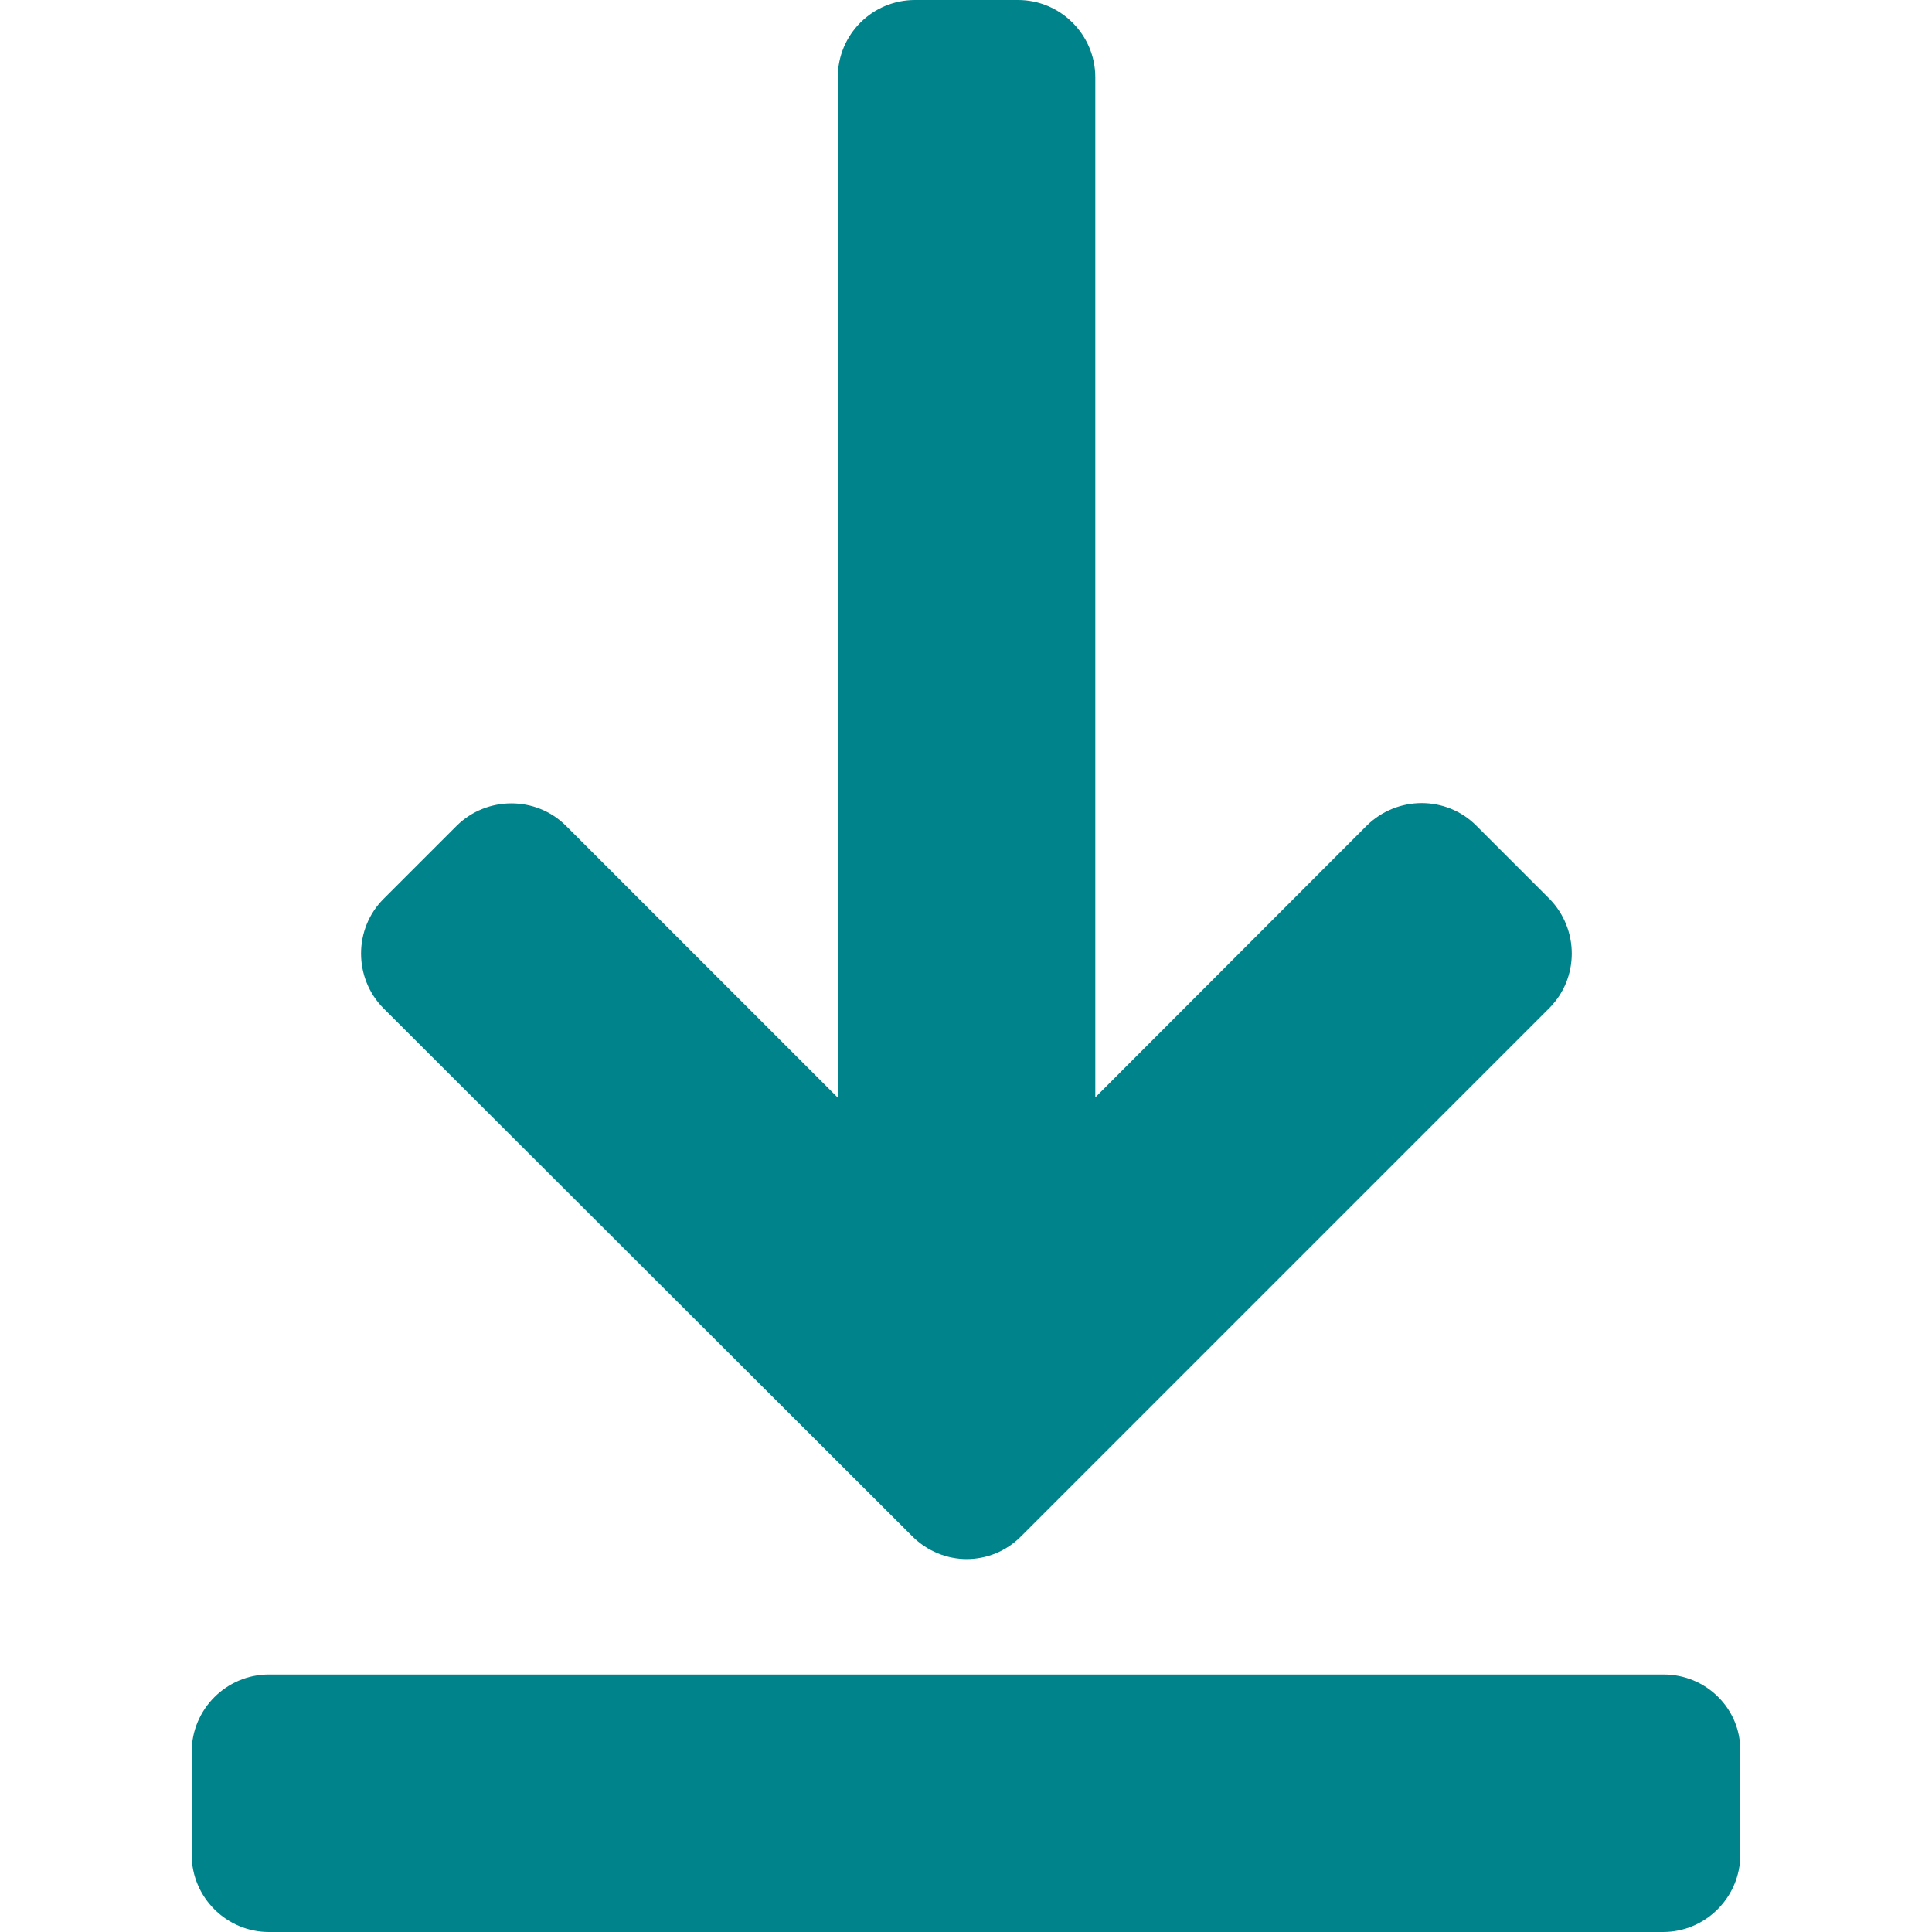
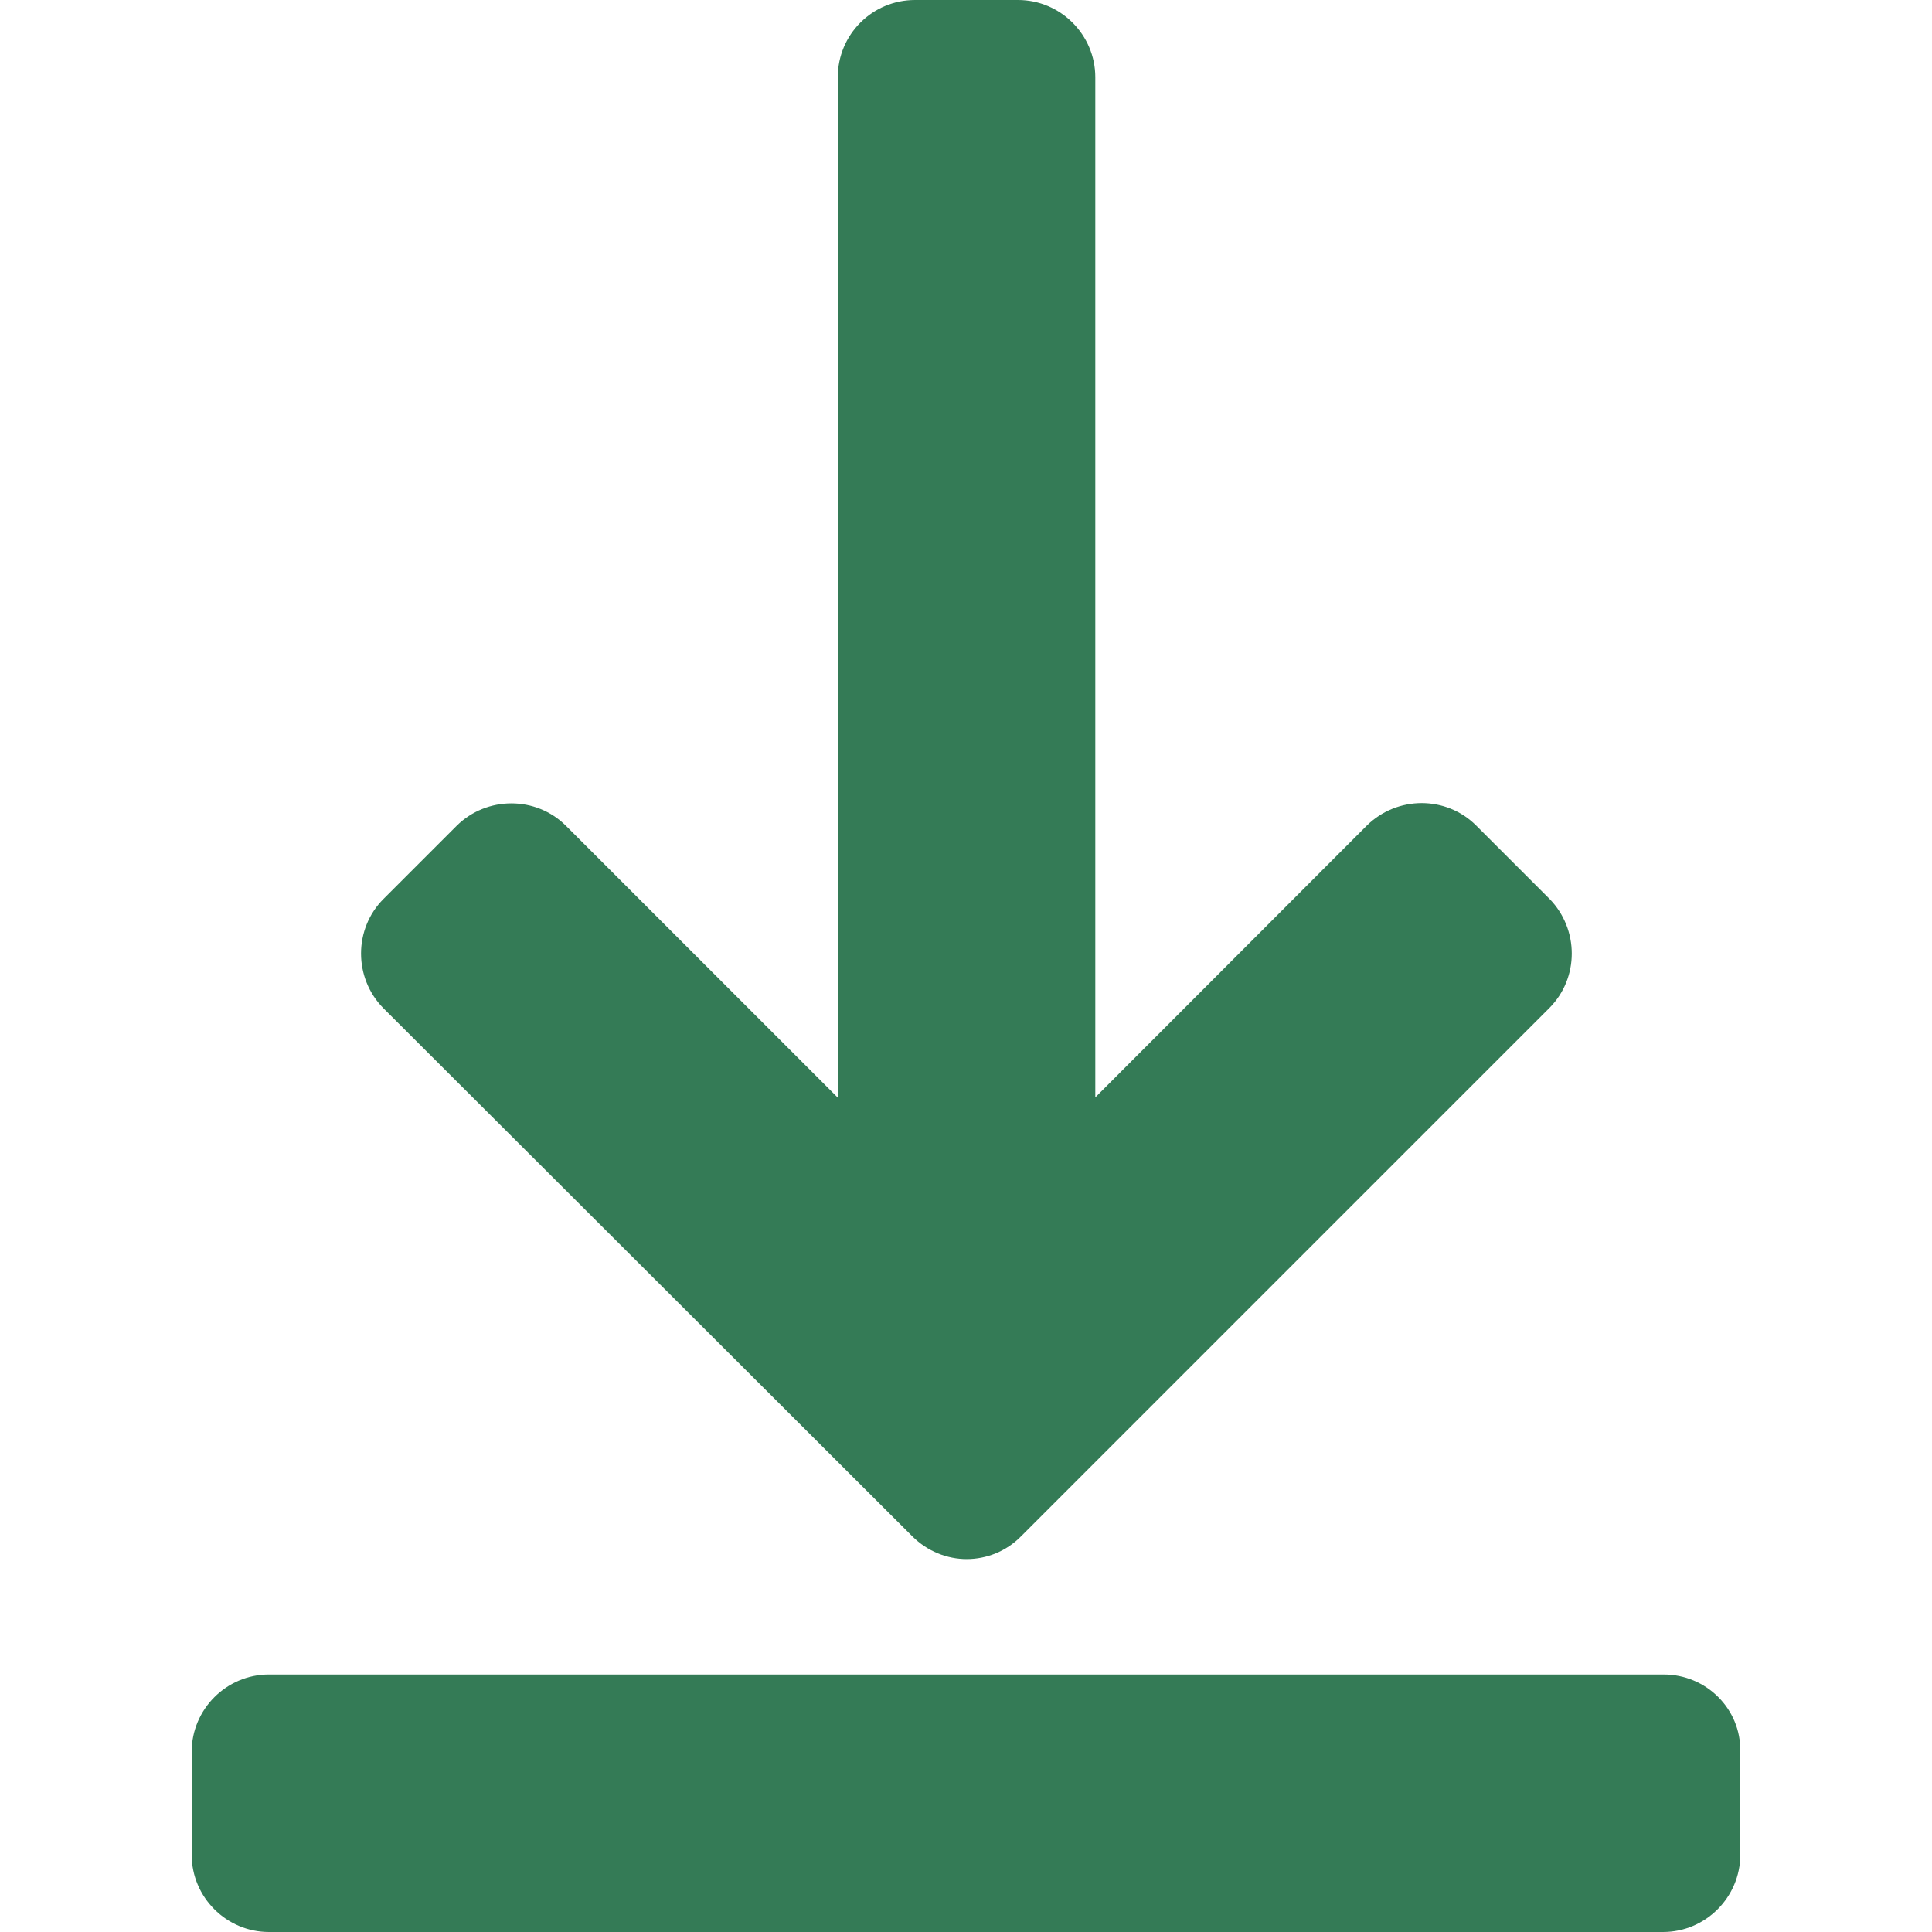
- <svg xmlns="http://www.w3.org/2000/svg" fill="#00838a" version="1.1" id="downloadArrow" width="800px" height="800px" viewBox="0 0 537.794 537.795" xml:space="preserve">
+ <svg xmlns="http://www.w3.org/2000/svg" fill="#347b56" version="1.1" id="downloadArrow" width="800px" height="800px" viewBox="0 0 537.794 537.795" xml:space="preserve">
  <g>
    <g>
      <path d="M463.091,466.114H74.854c-11.857,0-21.497,9.716-21.497,21.497v28.688c0,11.857,9.716,21.496,21.497,21.496h388.084    c11.857,0,21.496-9.716,21.496-21.496v-28.688C484.665,475.677,474.949,466.114,463.091,466.114z" />
      <path d="M253.94,427.635c4.208,4.208,9.716,6.35,15.147,6.35c5.508,0,11.016-2.142,15.147-6.35l147.033-147.033    c8.339-8.338,8.339-21.955,0-30.447l-20.349-20.349c-8.339-8.339-21.956-8.339-30.447,0l-75.582,75.659V21.497    C304.889,9.639,295.173,0,283.393,0h-28.688c-11.857,0-21.497,9.562-21.497,21.497v284.044l-75.658-75.659    c-8.339-8.338-22.032-8.338-30.447,0l-20.349,20.349c-8.338,8.338-8.338,22.032,0,30.447L253.94,427.635z" />
    </g>
  </g>
</svg>
